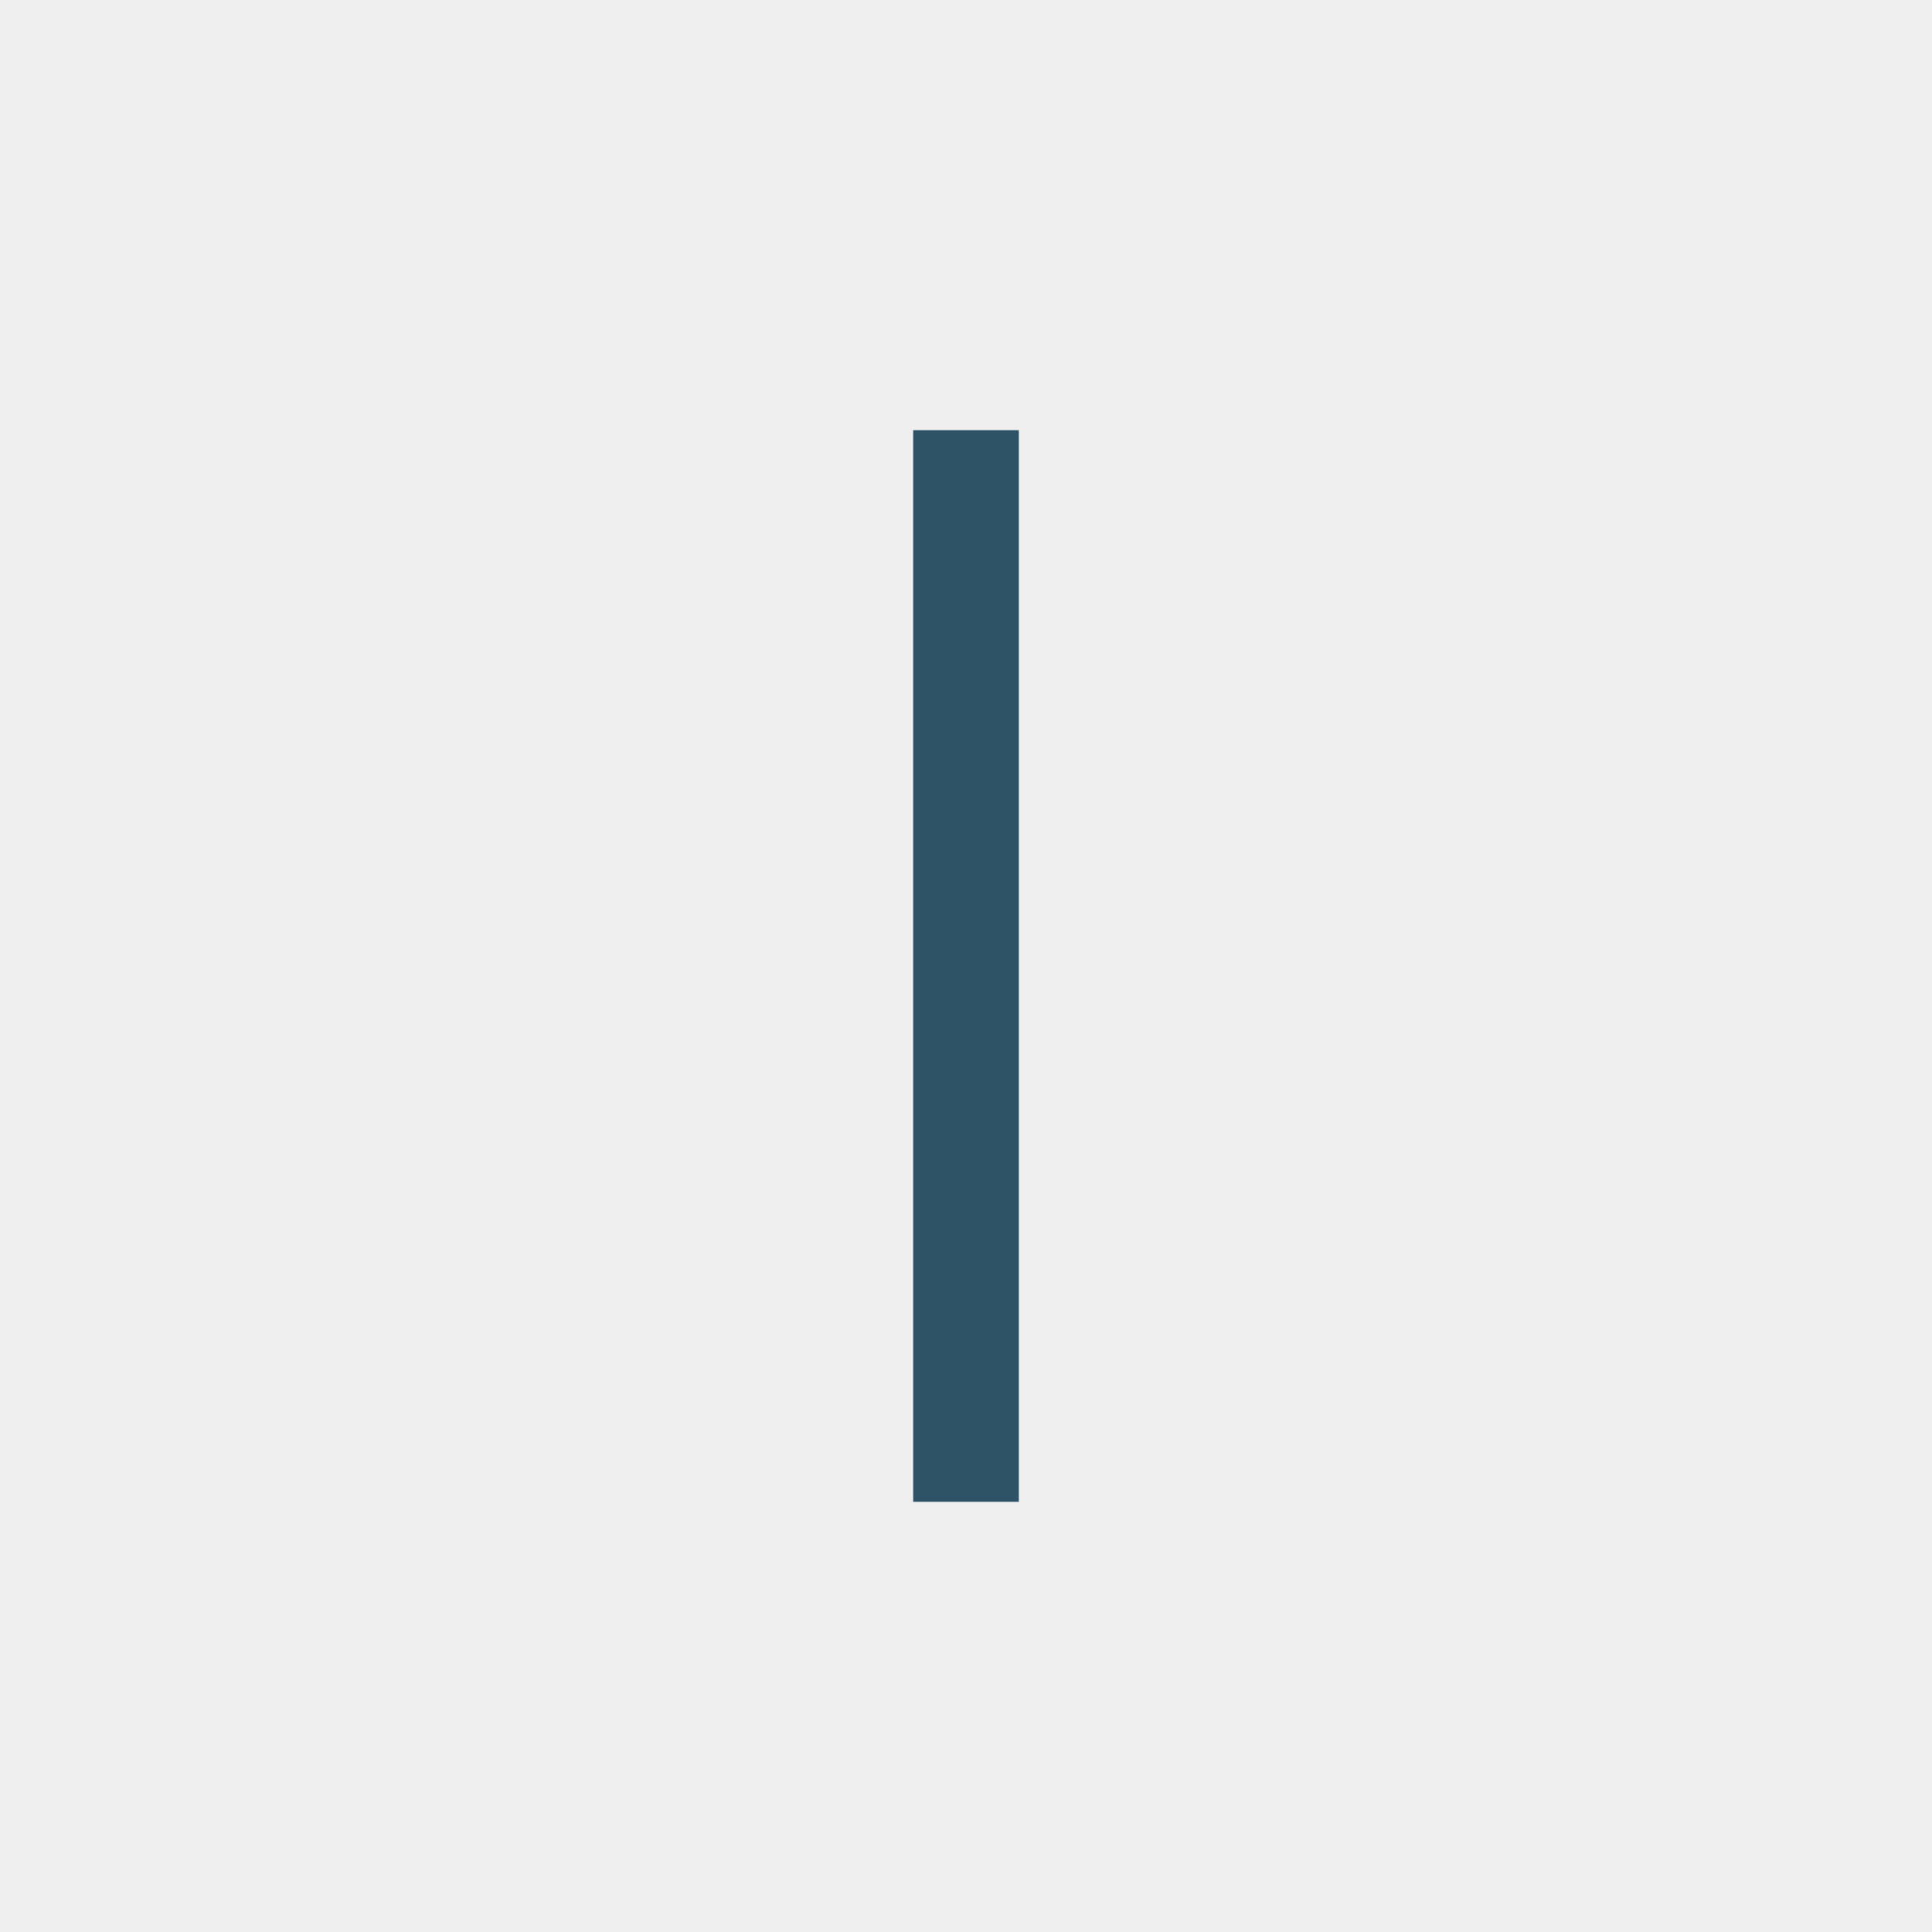
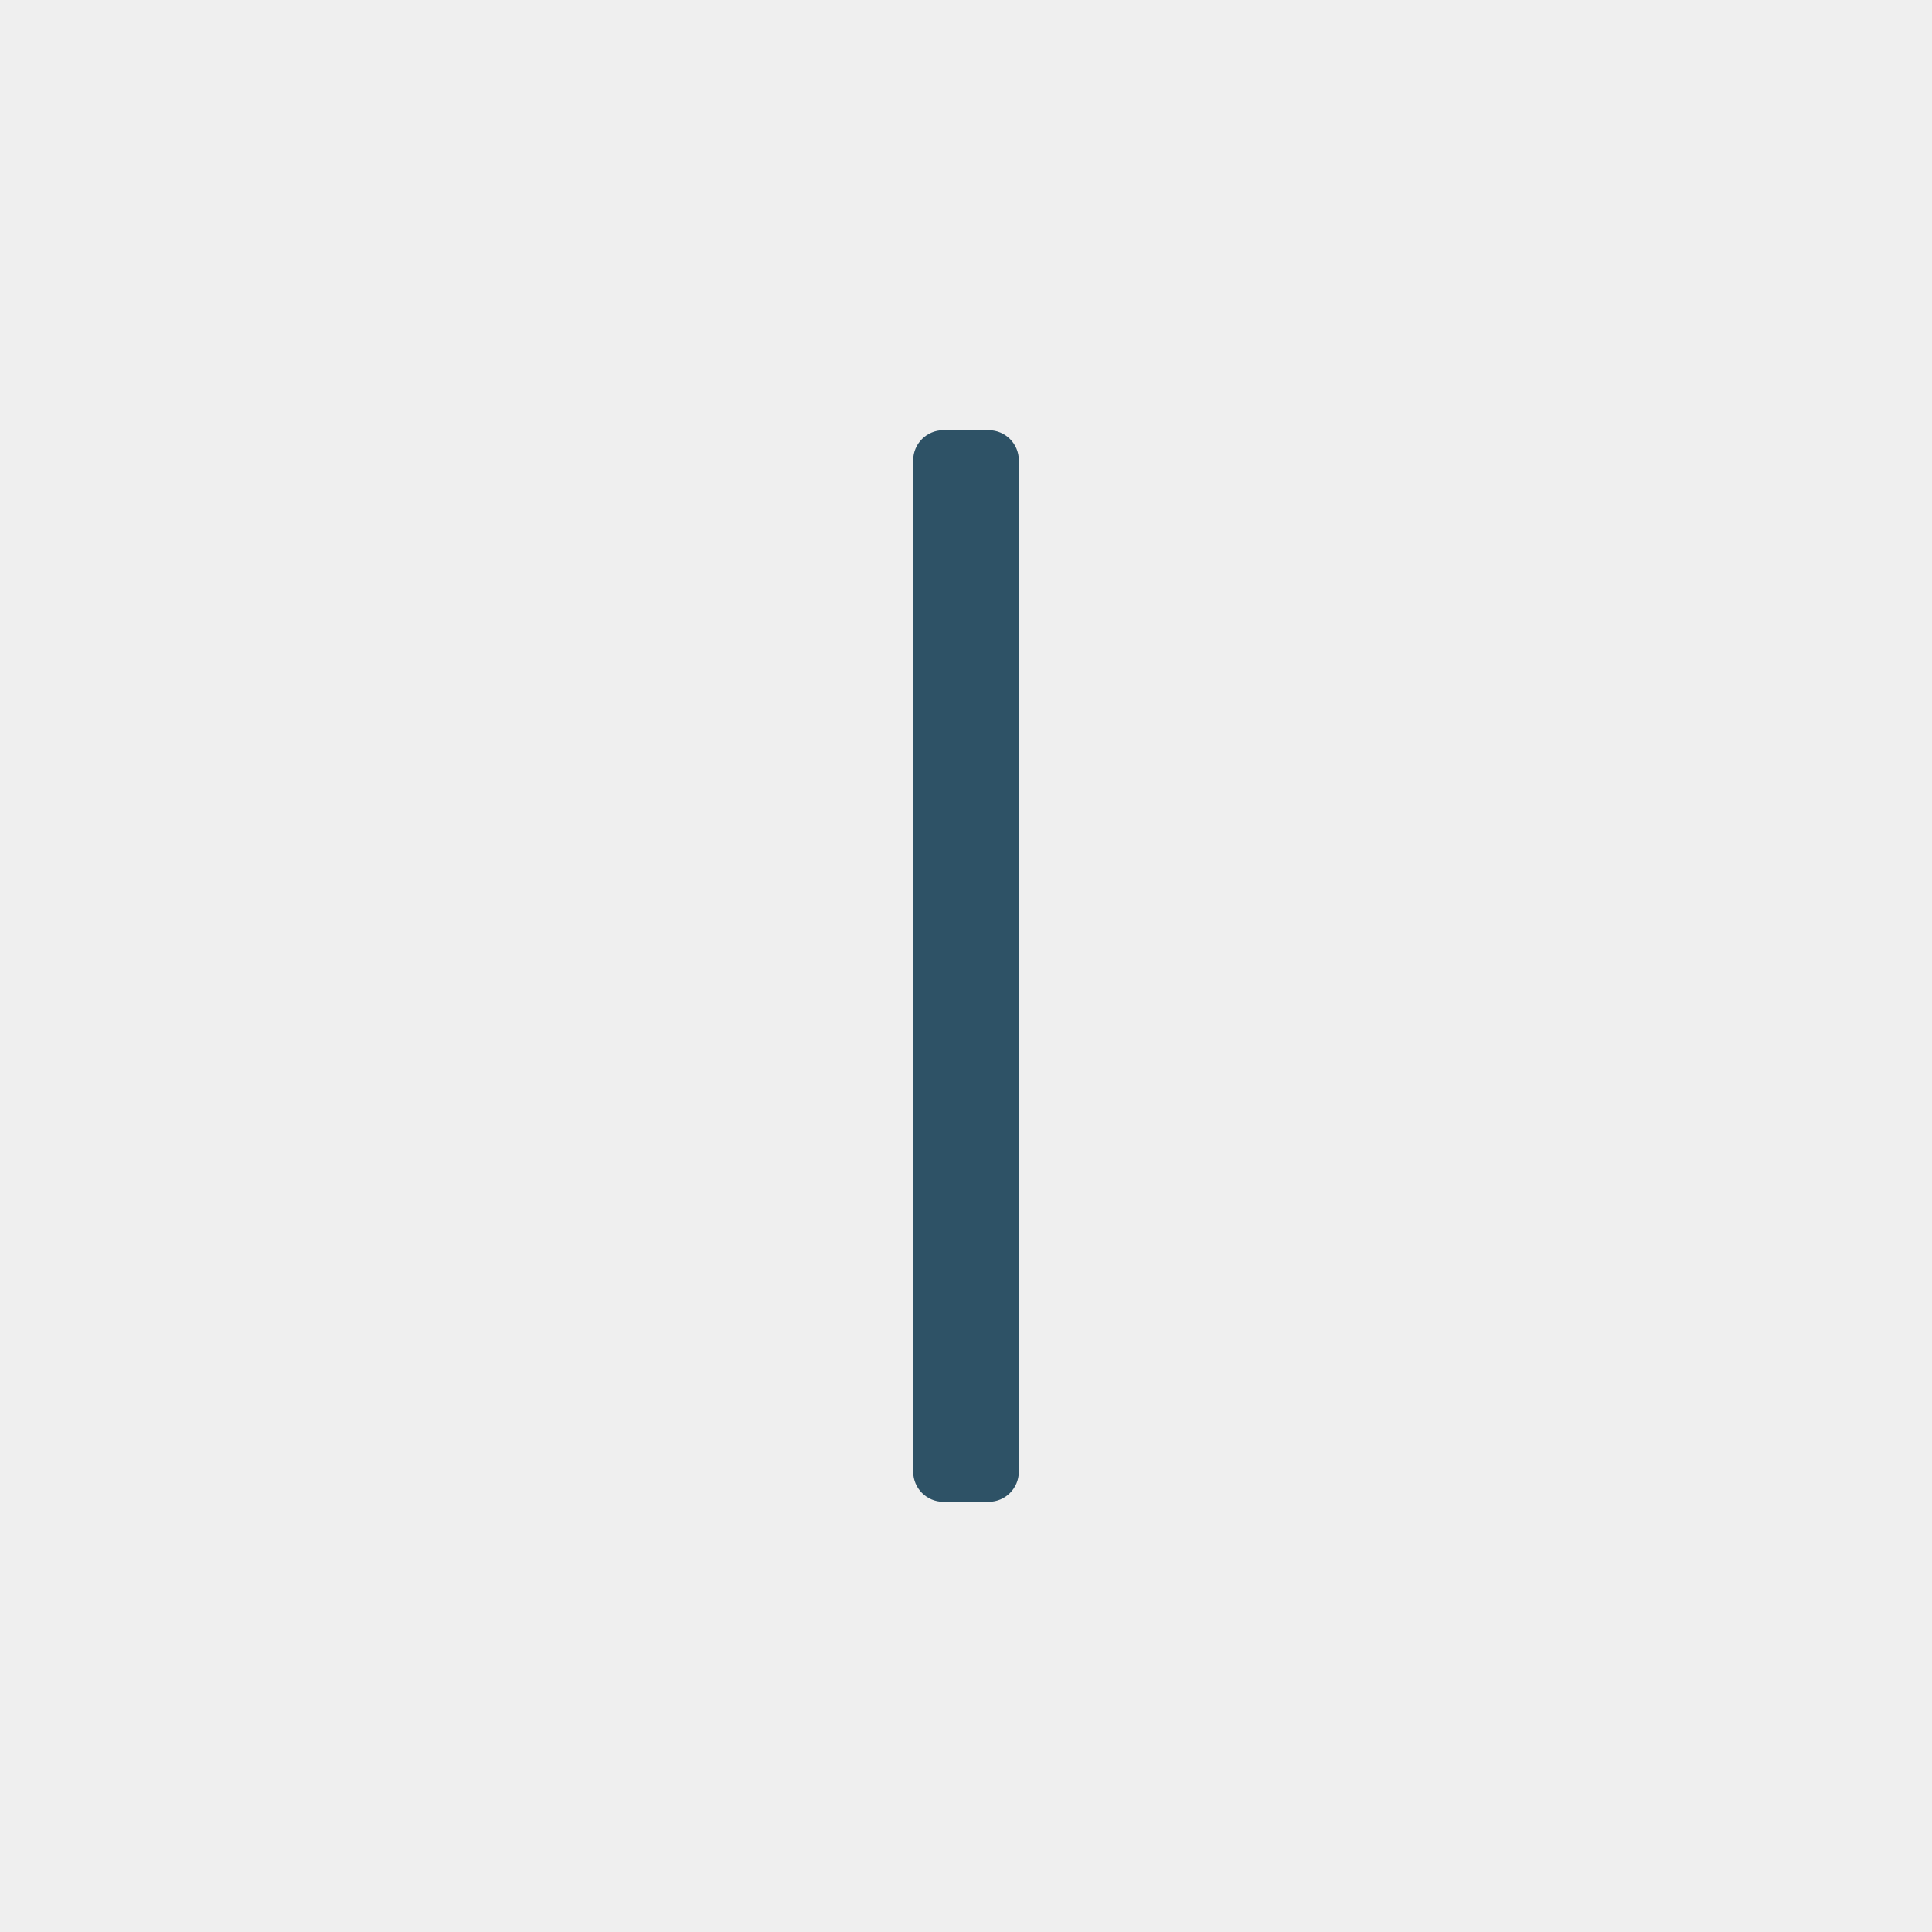
<svg xmlns="http://www.w3.org/2000/svg" width="512" height="512" viewBox="0 0 512 512" fill="none">
  <rect width="512" height="512" fill="#EFEFEF" />
-   <rect x="242" y="114" width="28" height="284" fill="#2E5266" />
+   <rect x="242" y="114" width="28" height="284" rx="8" fill="#2E5266" />
</svg>
